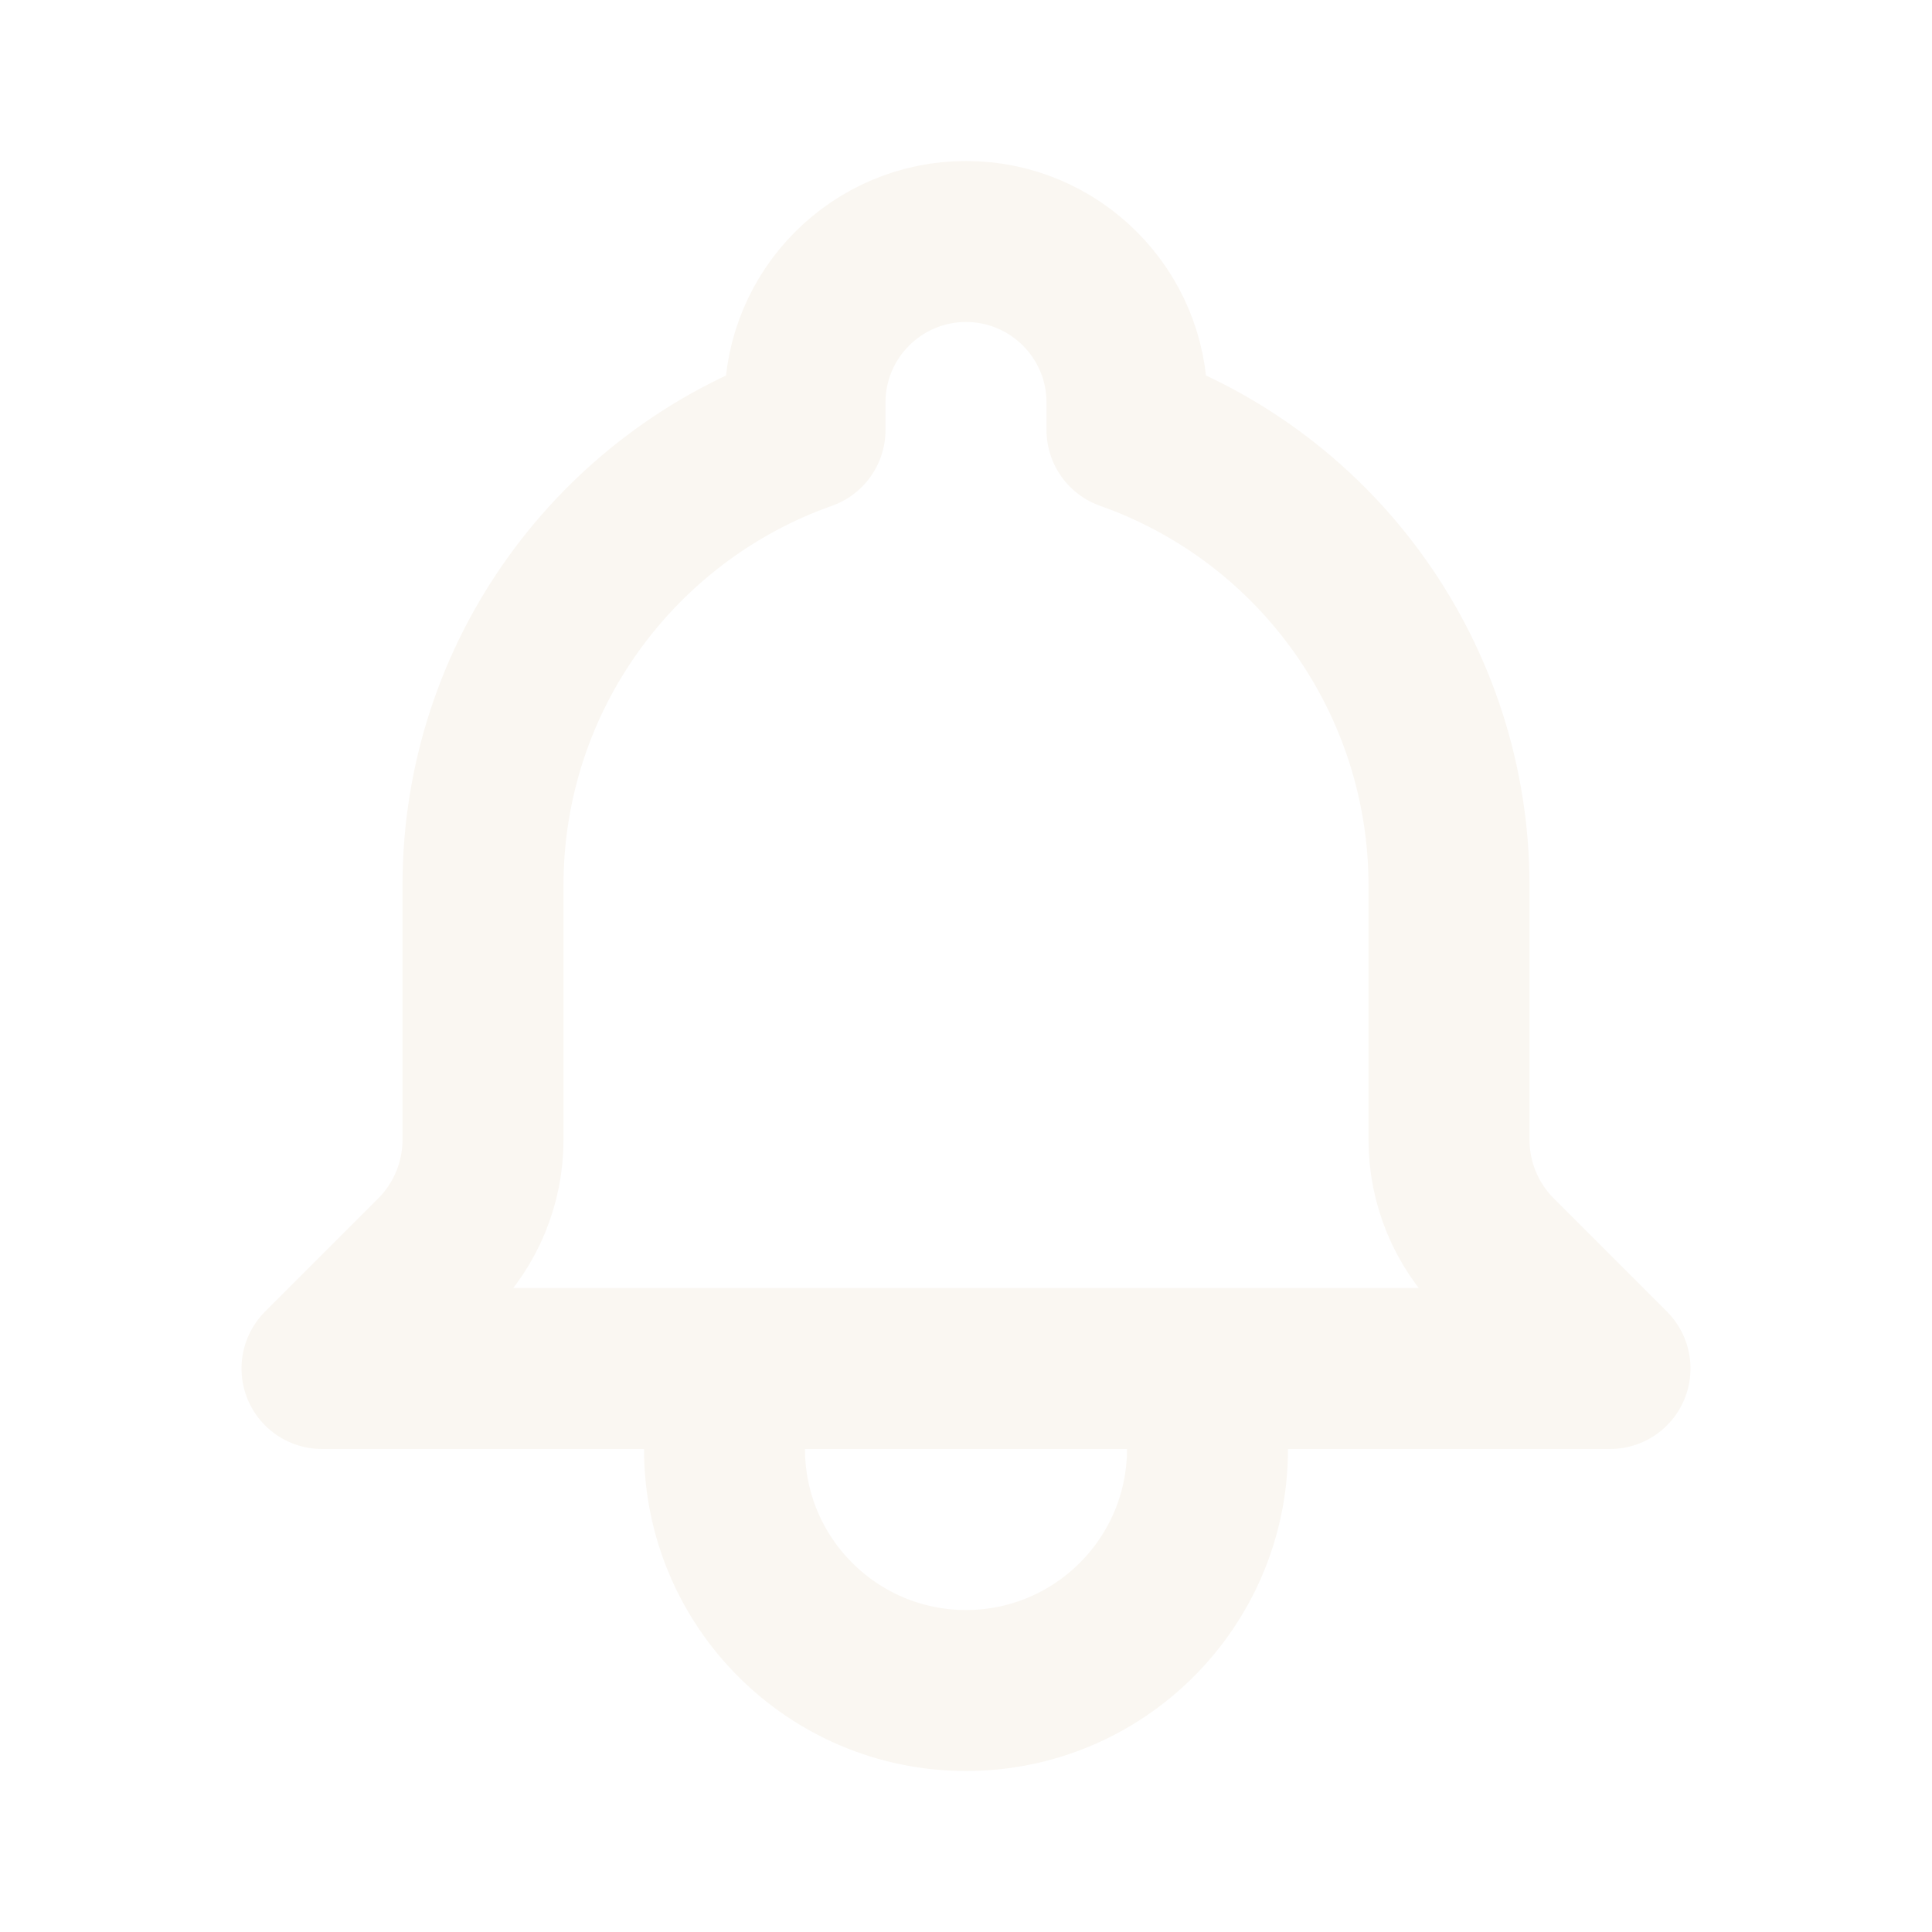
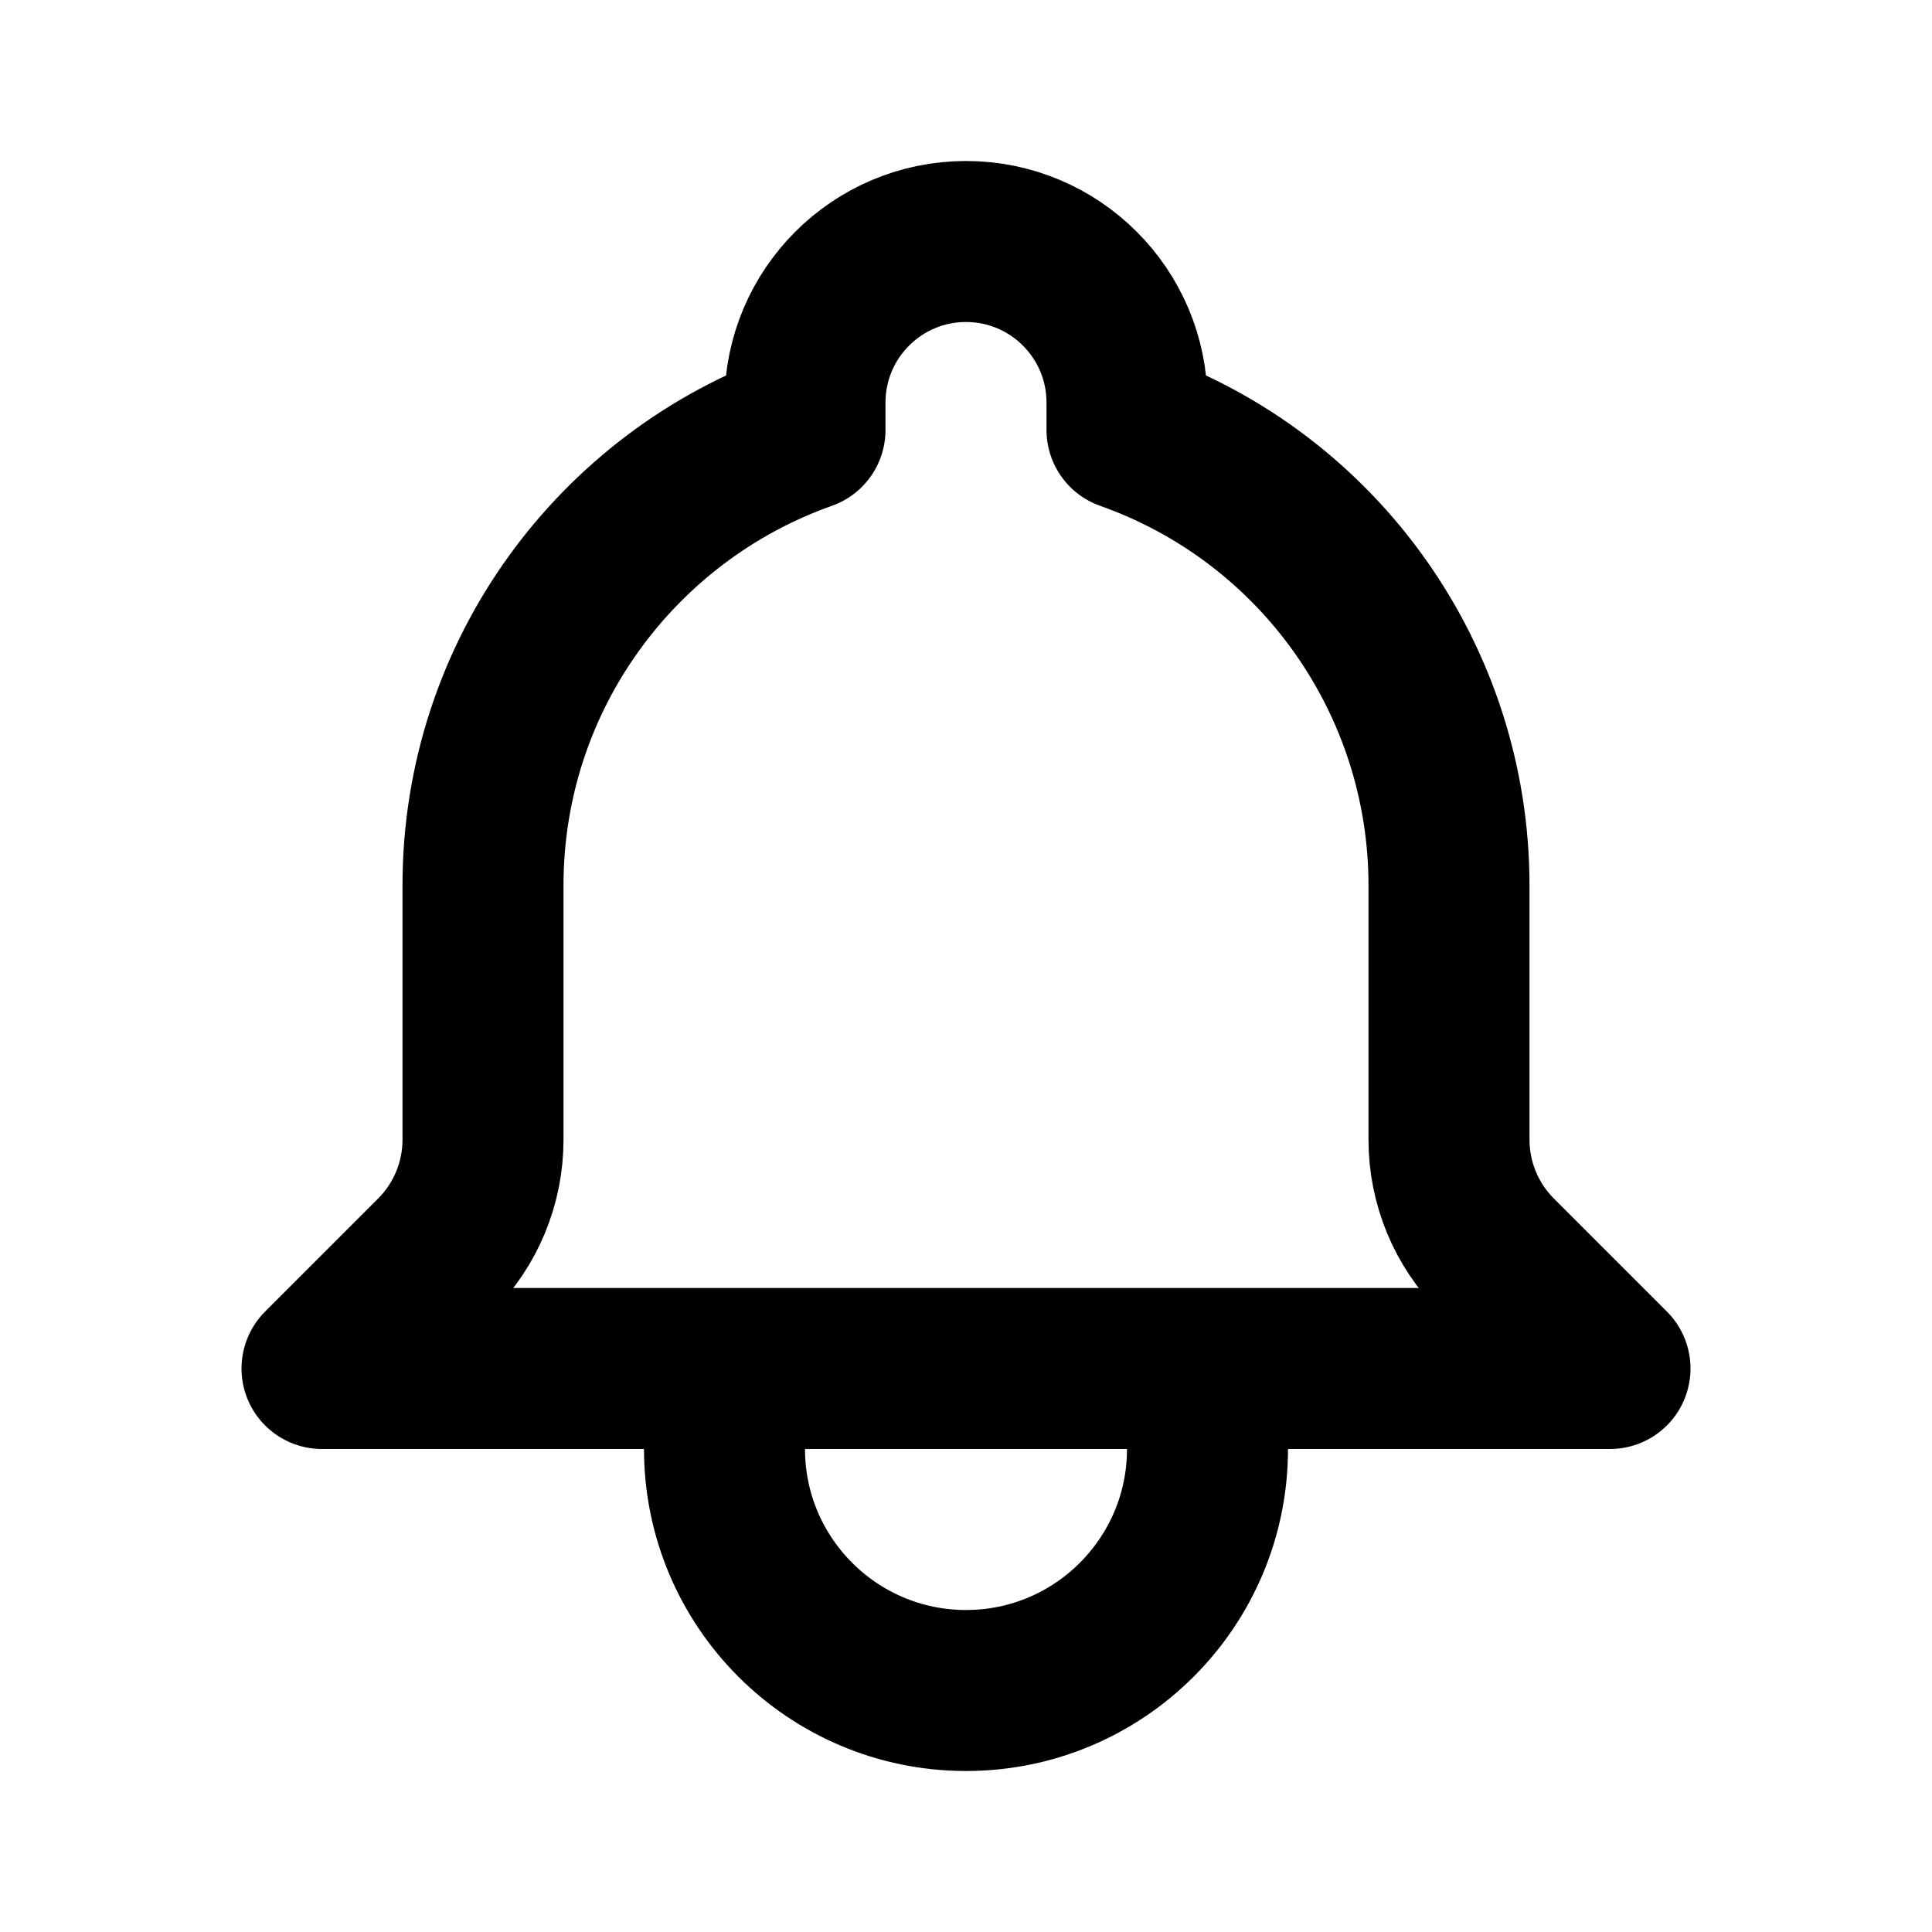
<svg xmlns="http://www.w3.org/2000/svg" width="24" height="24" viewBox="0 0 24 24" fill="none">
-   <path d="M15 17H20L18.595 15.595C18.214 15.214 18 14.697 18 14.158V11C18 8.457 16.398 6.189 14 5.341V5C14 3.896 13.104 3 12 3C10.896 3 10 3.896 10 5V5.341C7.67 6.165 6 8.388 6 11V14.159C6 14.697 5.786 15.214 5.405 15.595L4 17H9M15 17V18C15 19.656 13.656 21 12 21C10.344 21 9 19.656 9 18V17M15 17H9" stroke="#FAF7F2" stroke-width="2" stroke-linecap="round" stroke-linejoin="round" />
+   <path d="M15 17H20L18.595 15.595C18.214 15.214 18 14.697 18 14.158V11C18 8.457 16.398 6.189 14 5.341V5C14 3.896 13.104 3 12 3C10.896 3 10 3.896 10 5V5.341C7.67 6.165 6 8.388 6 11V14.159C6 14.697 5.786 15.214 5.405 15.595L4 17H9M15 17V18C15 19.656 13.656 21 12 21C10.344 21 9 19.656 9 18V17M15 17H9" stroke="currentColor" stroke-width="2" stroke-linecap="round" stroke-linejoin="round" />
</svg>
